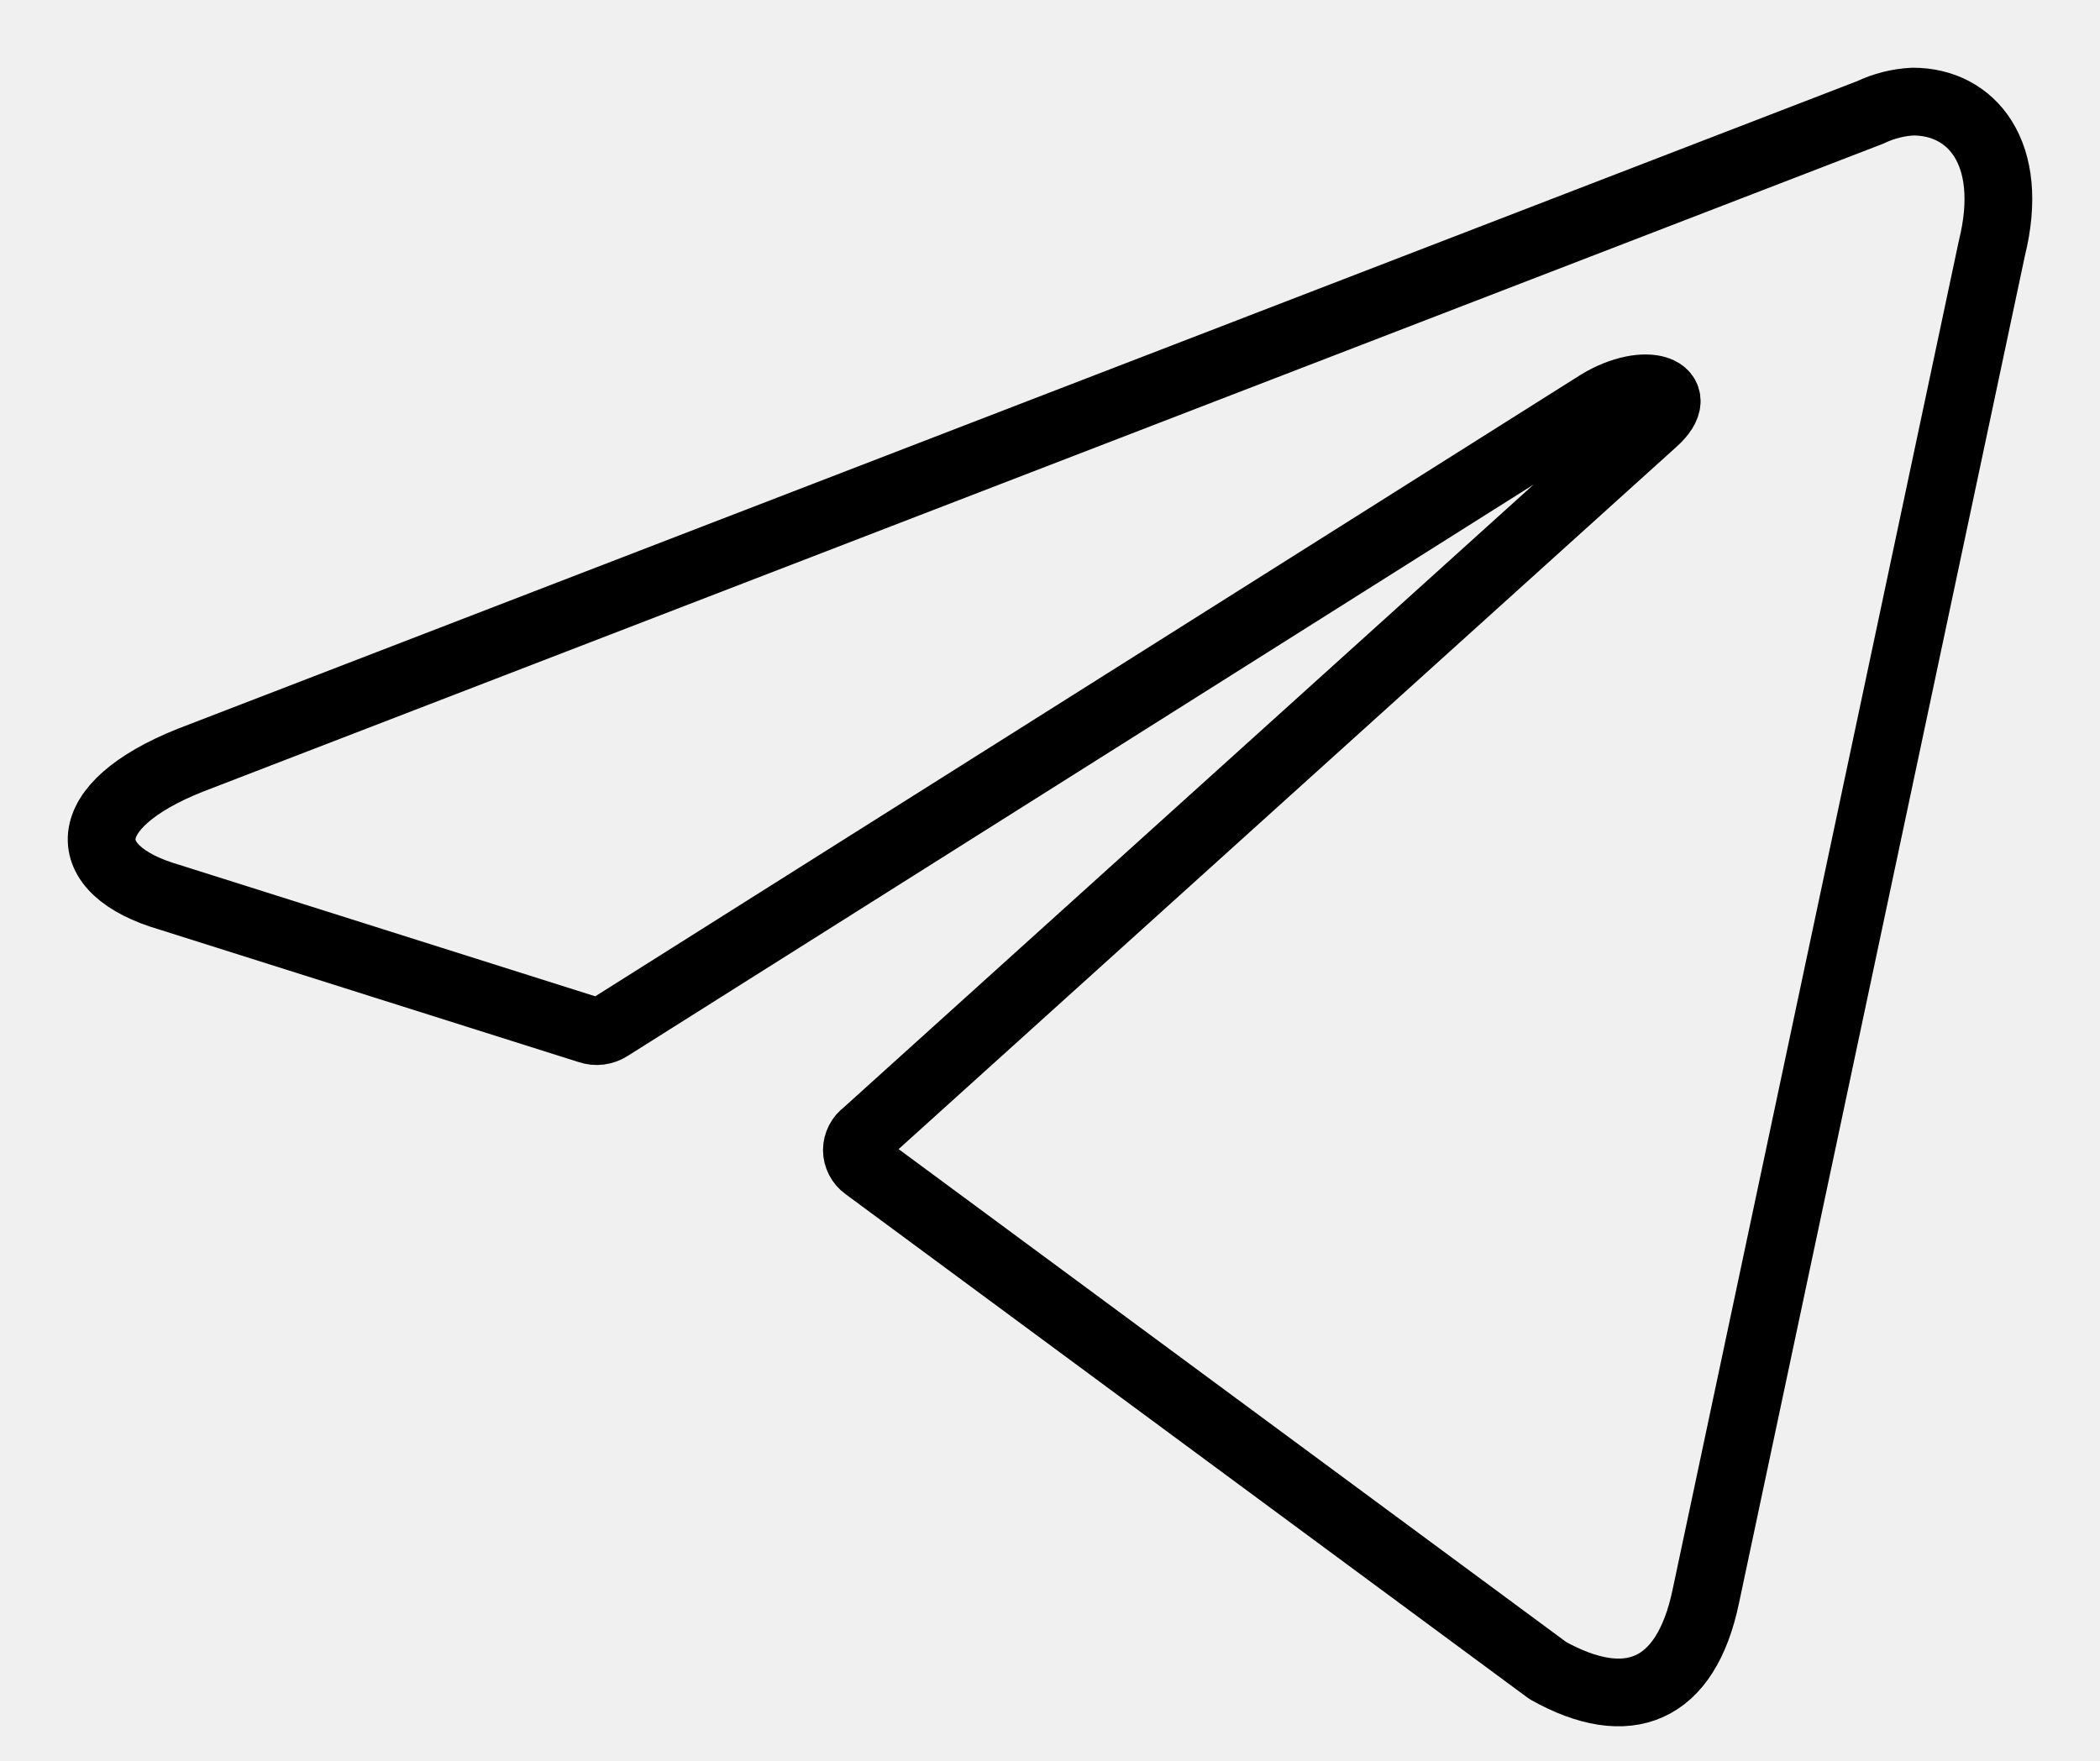
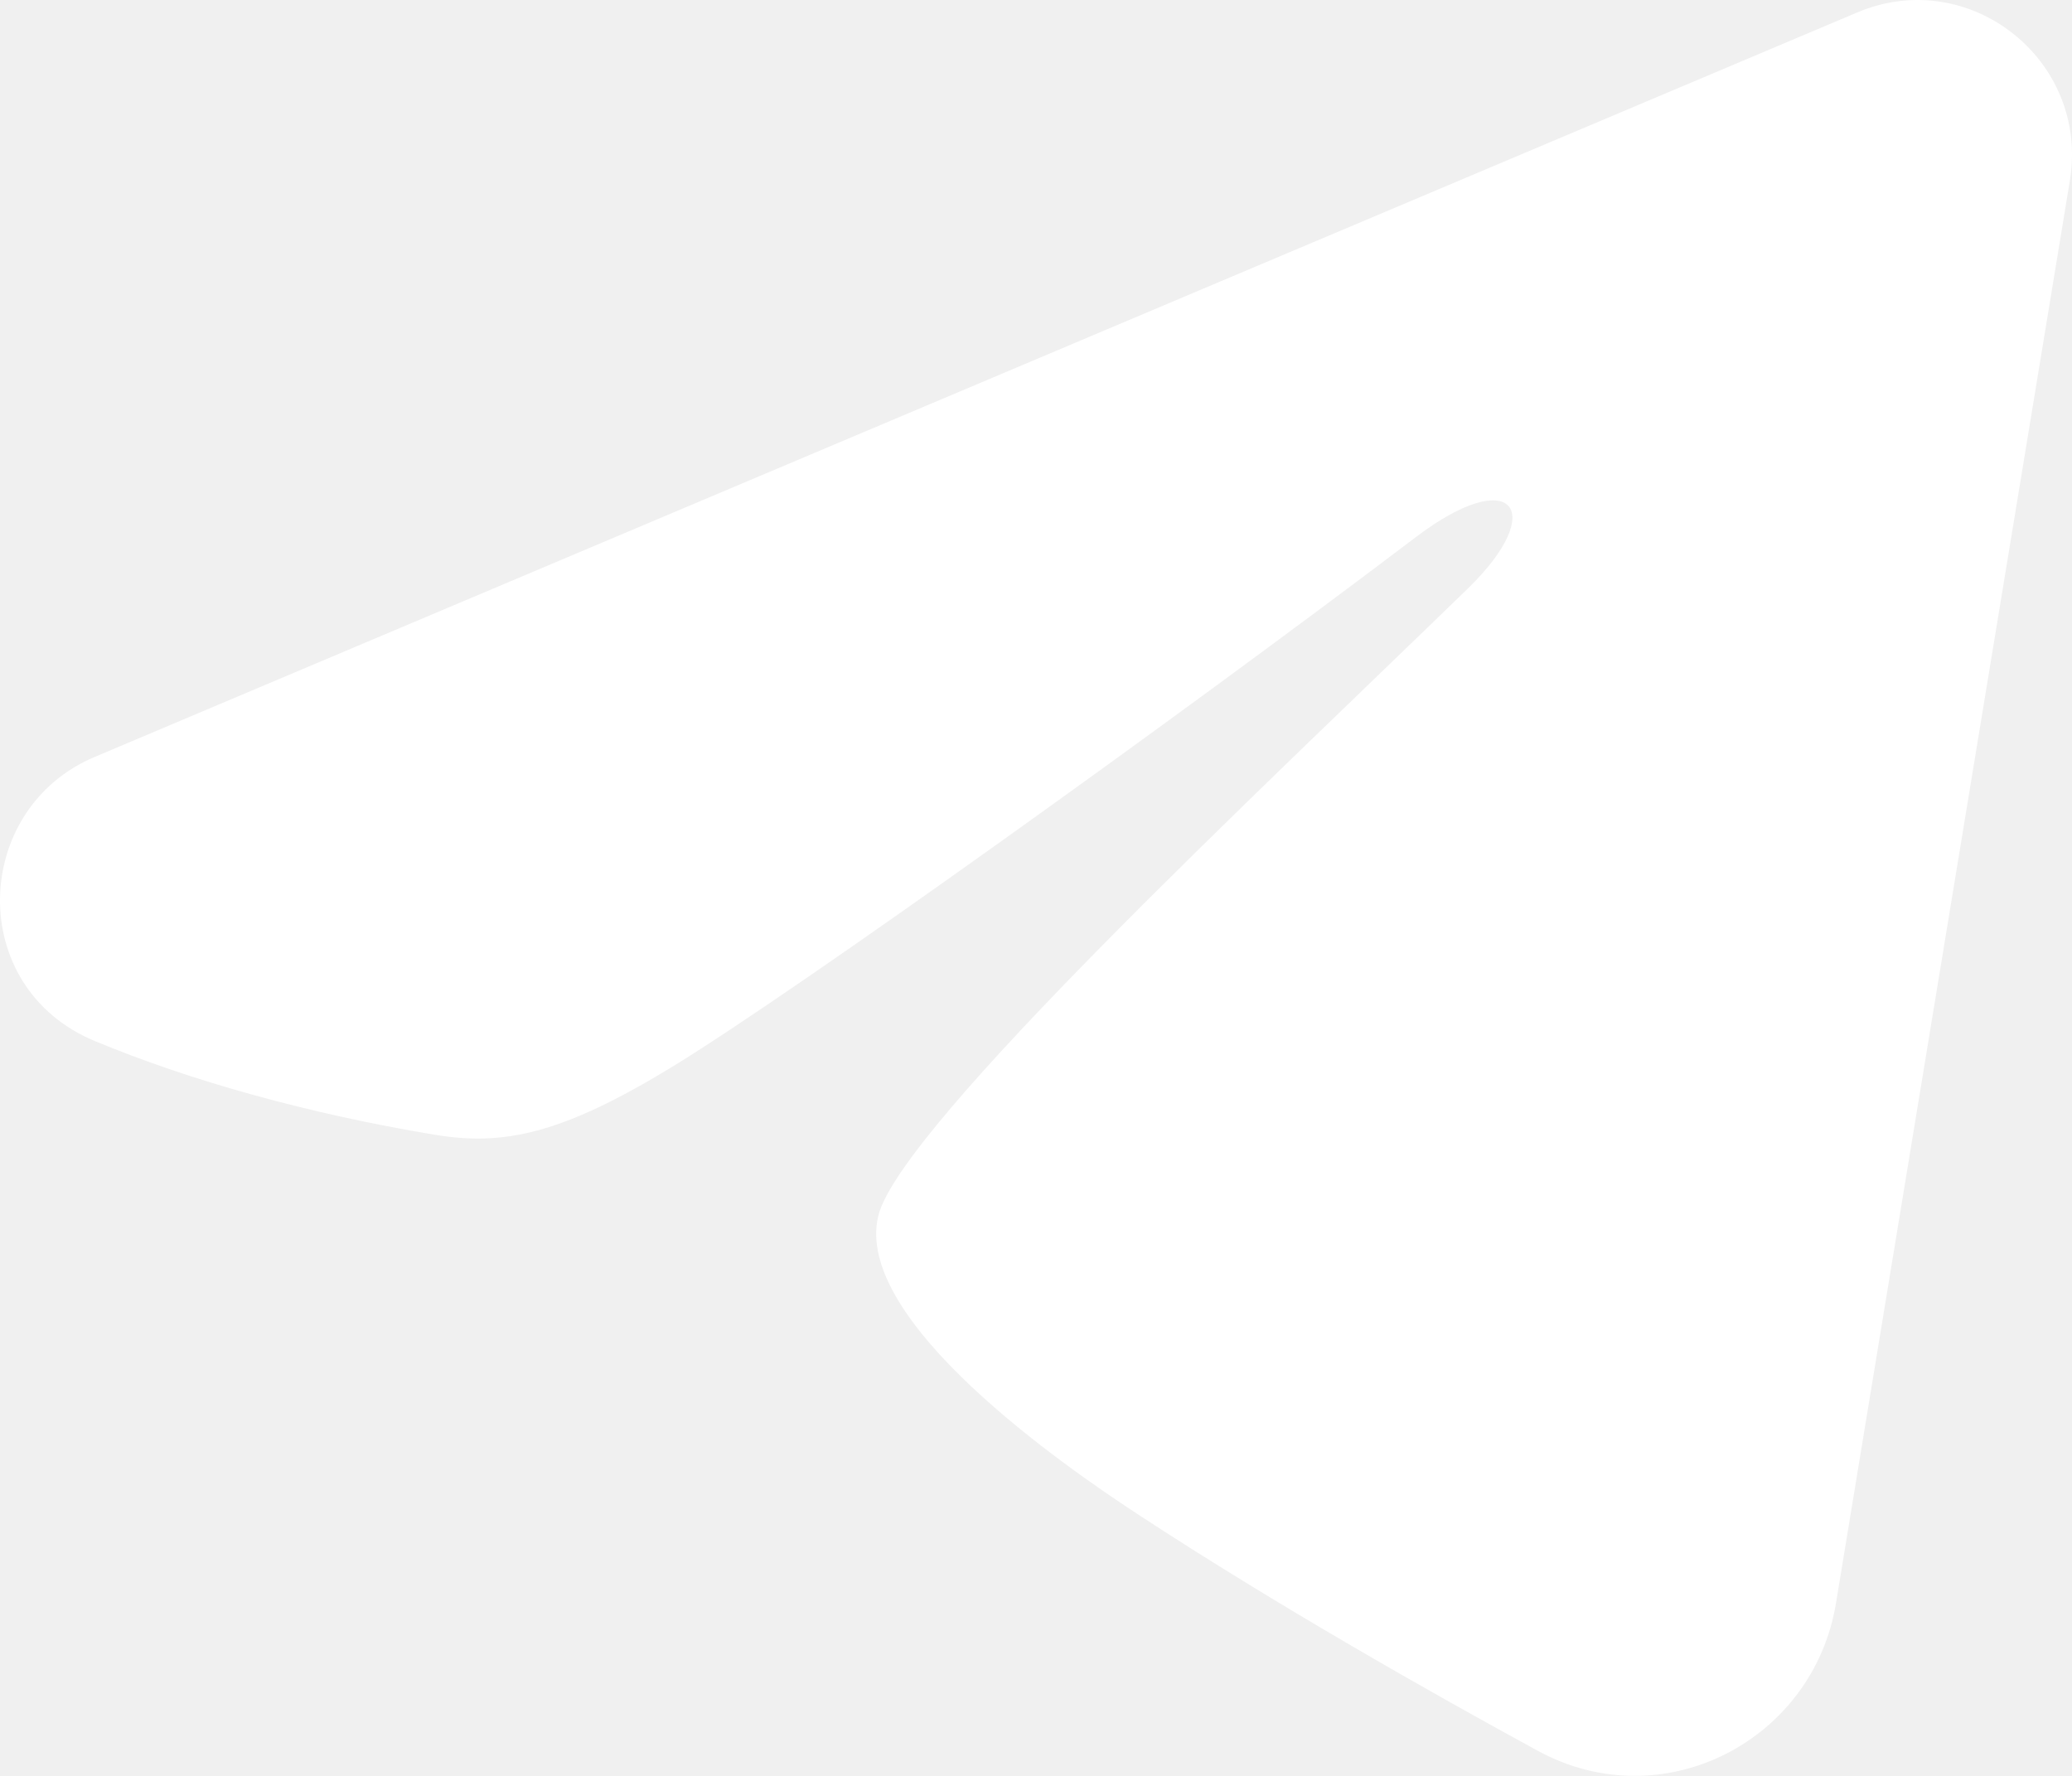
- <svg xmlns="http://www.w3.org/2000/svg" width="31" height="26" viewBox="0 0 31 26" fill="none">
-   <g clip-path="url(#clip0_749_3934)">
-     <path d="M28.239 1.5C29.102 1.5 29.753 2.257 29.404 3.665L25.181 23.571C24.886 24.986 24.03 25.326 22.85 24.668L12.776 17.228C12.737 17.2 12.705 17.163 12.683 17.12C12.661 17.077 12.649 17.03 12.649 16.982C12.649 16.934 12.661 16.887 12.683 16.844C12.705 16.801 12.737 16.764 12.776 16.736L24.409 6.23C24.939 5.761 24.295 5.534 23.599 5.958L8.999 15.169C8.955 15.198 8.904 15.216 8.852 15.223C8.799 15.23 8.746 15.224 8.696 15.207L2.497 13.247C1.12 12.846 1.12 11.899 2.808 11.226L27.61 1.659C27.807 1.565 28.021 1.511 28.239 1.5Z" stroke="currentColor" stroke-linecap="round" stroke-linejoin="round" />
-   </g>
-   <defs>
-     <clipPath id="clip0_749_3934">
-       <rect width="30" height="25" fill="currentColor" transform="translate(0.5 0.5)" />
-     </clipPath>
-   </defs>
+ <svg xmlns="http://www.w3.org/2000/svg" width="35" height="30" viewBox="0 0 35 30" fill="none">
+   <path fill-rule="evenodd" clip-rule="evenodd" d="M31.373 0.21C33.267 -0.591 35.298 1.017 34.964 3.051L31.013 27.084C30.632 29.401 28.095 30.731 25.976 29.576C24.203 28.61 21.573 27.123 19.202 25.569C18.018 24.792 14.393 22.304 14.838 20.532C15.219 19.017 21.313 13.326 24.796 9.941C26.164 8.611 25.541 7.843 23.925 9.067C19.918 12.104 13.483 16.721 11.356 18.021C9.478 19.167 8.498 19.363 7.329 19.167C5.194 18.81 3.215 18.257 1.599 17.585C-0.586 16.677 -0.479 13.665 1.597 12.788L31.373 0.21Z" fill="white" />
</svg>
